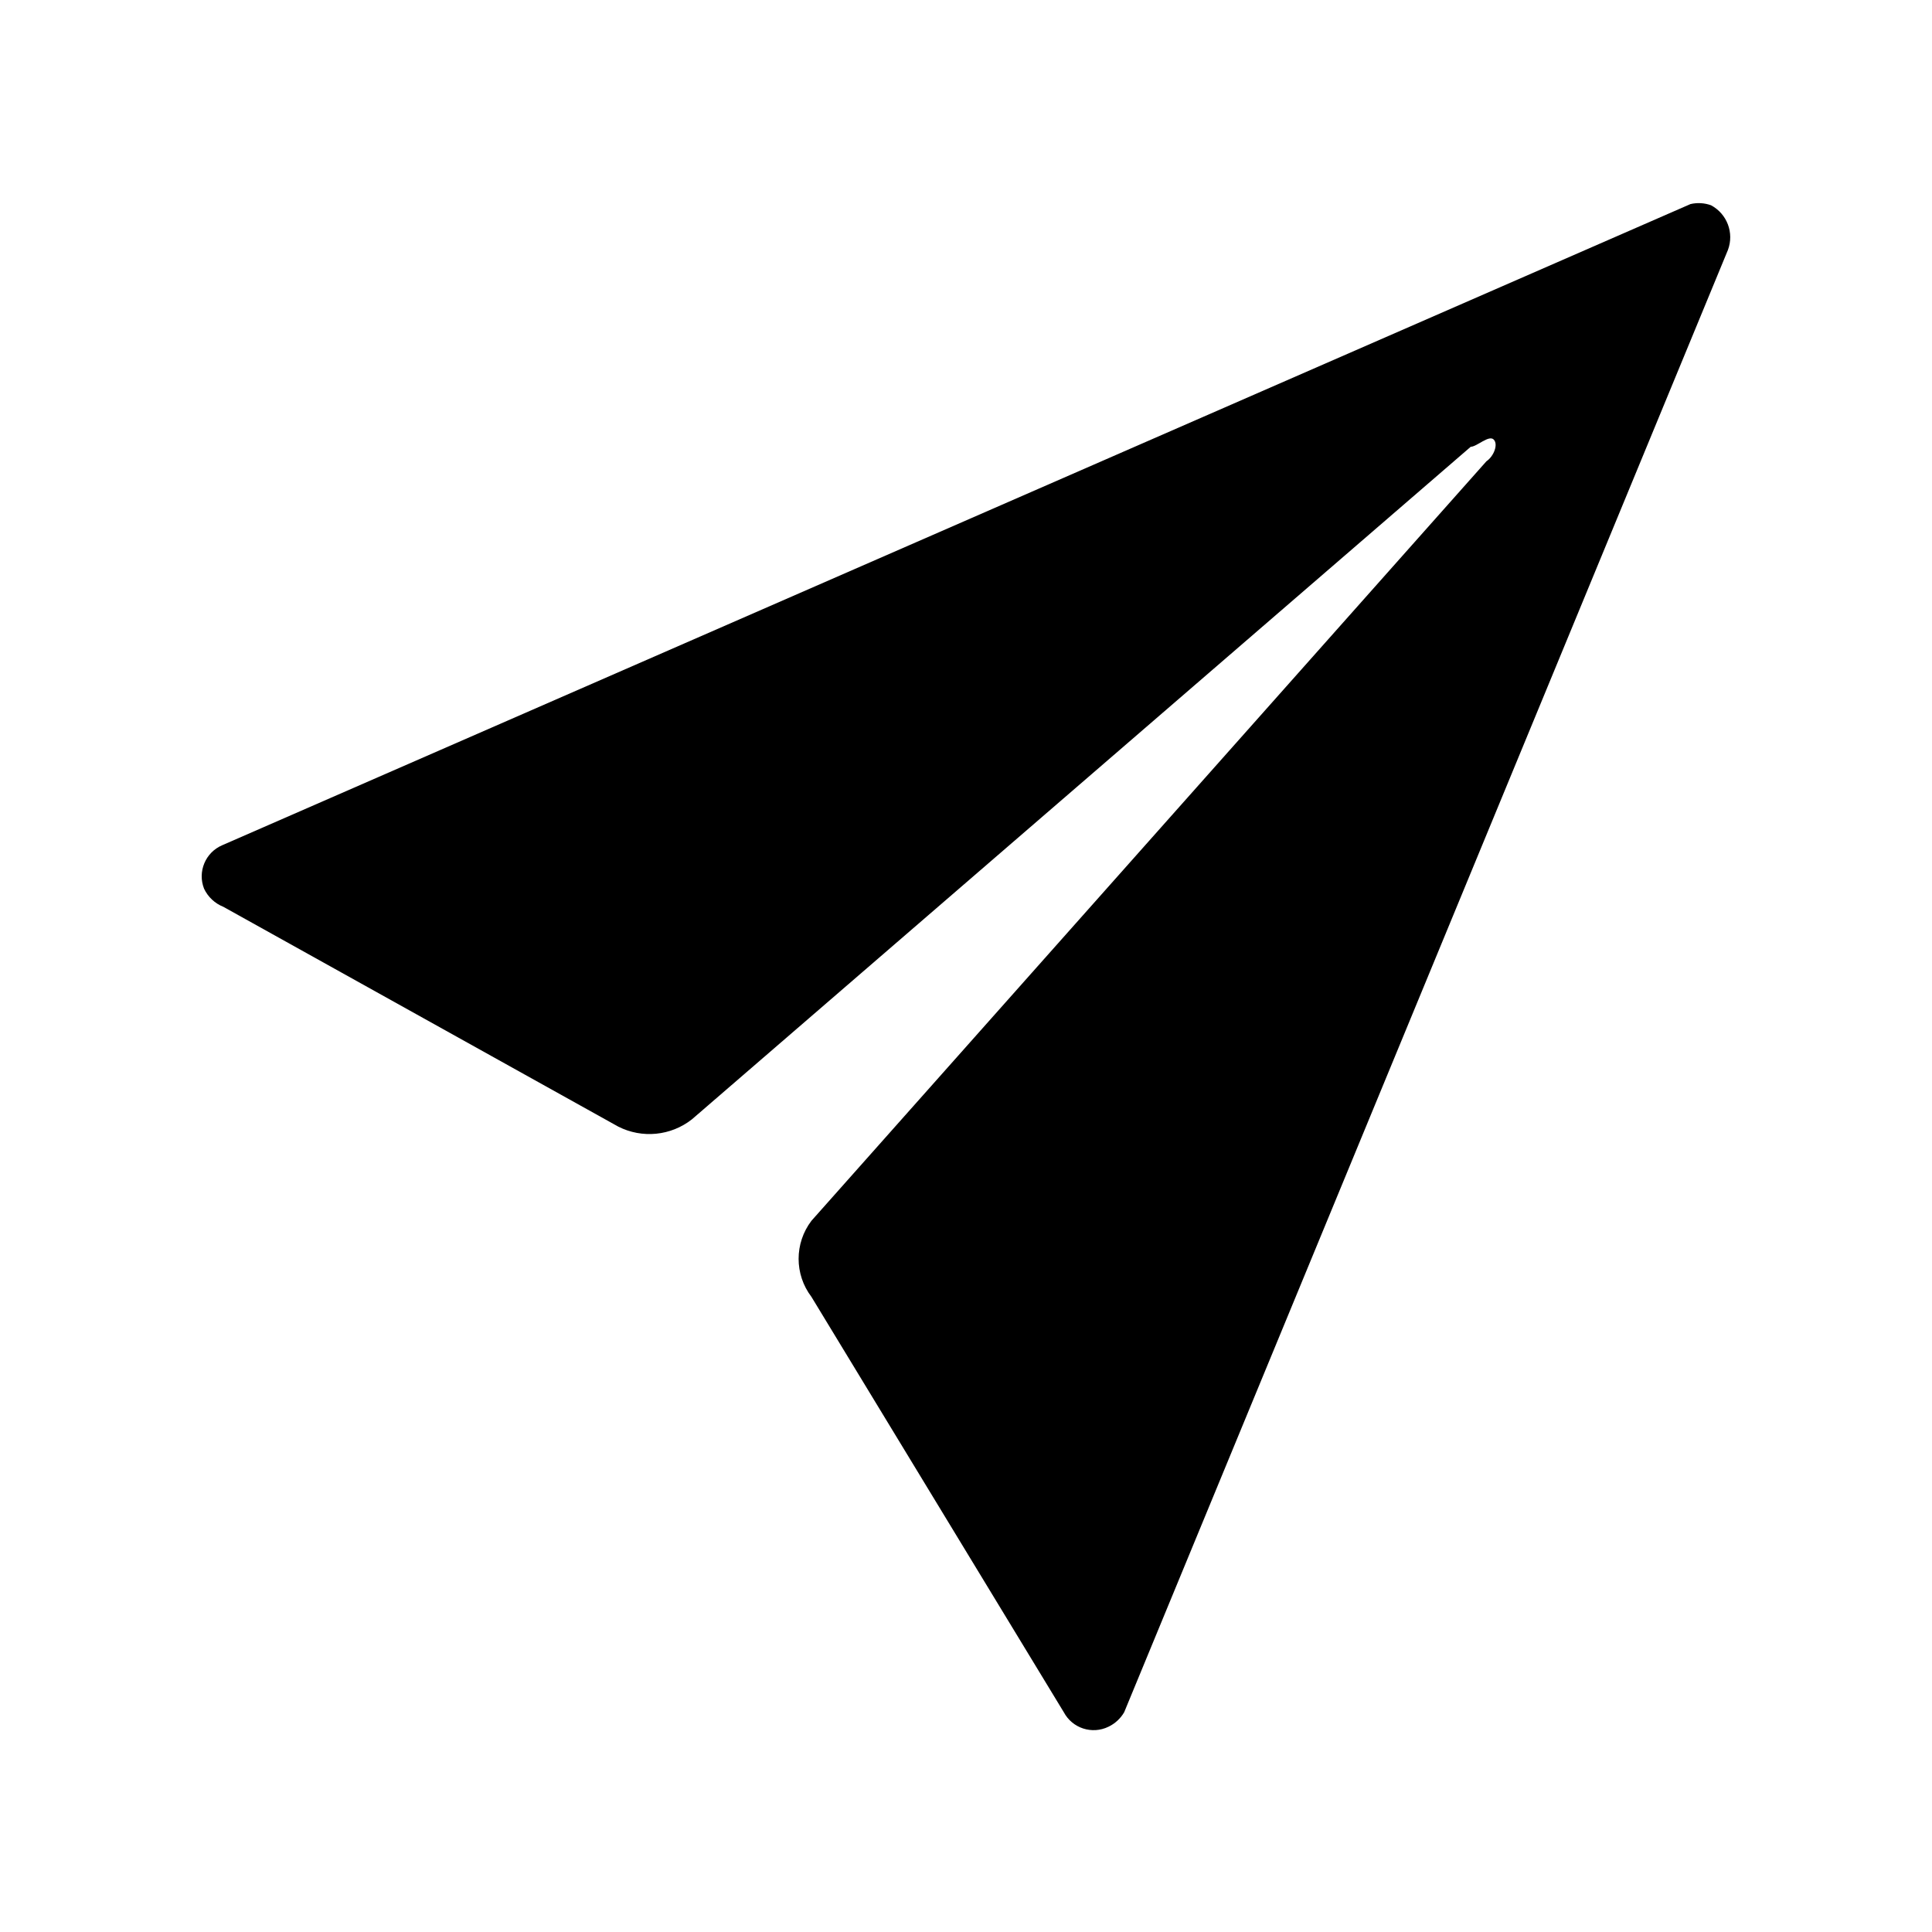
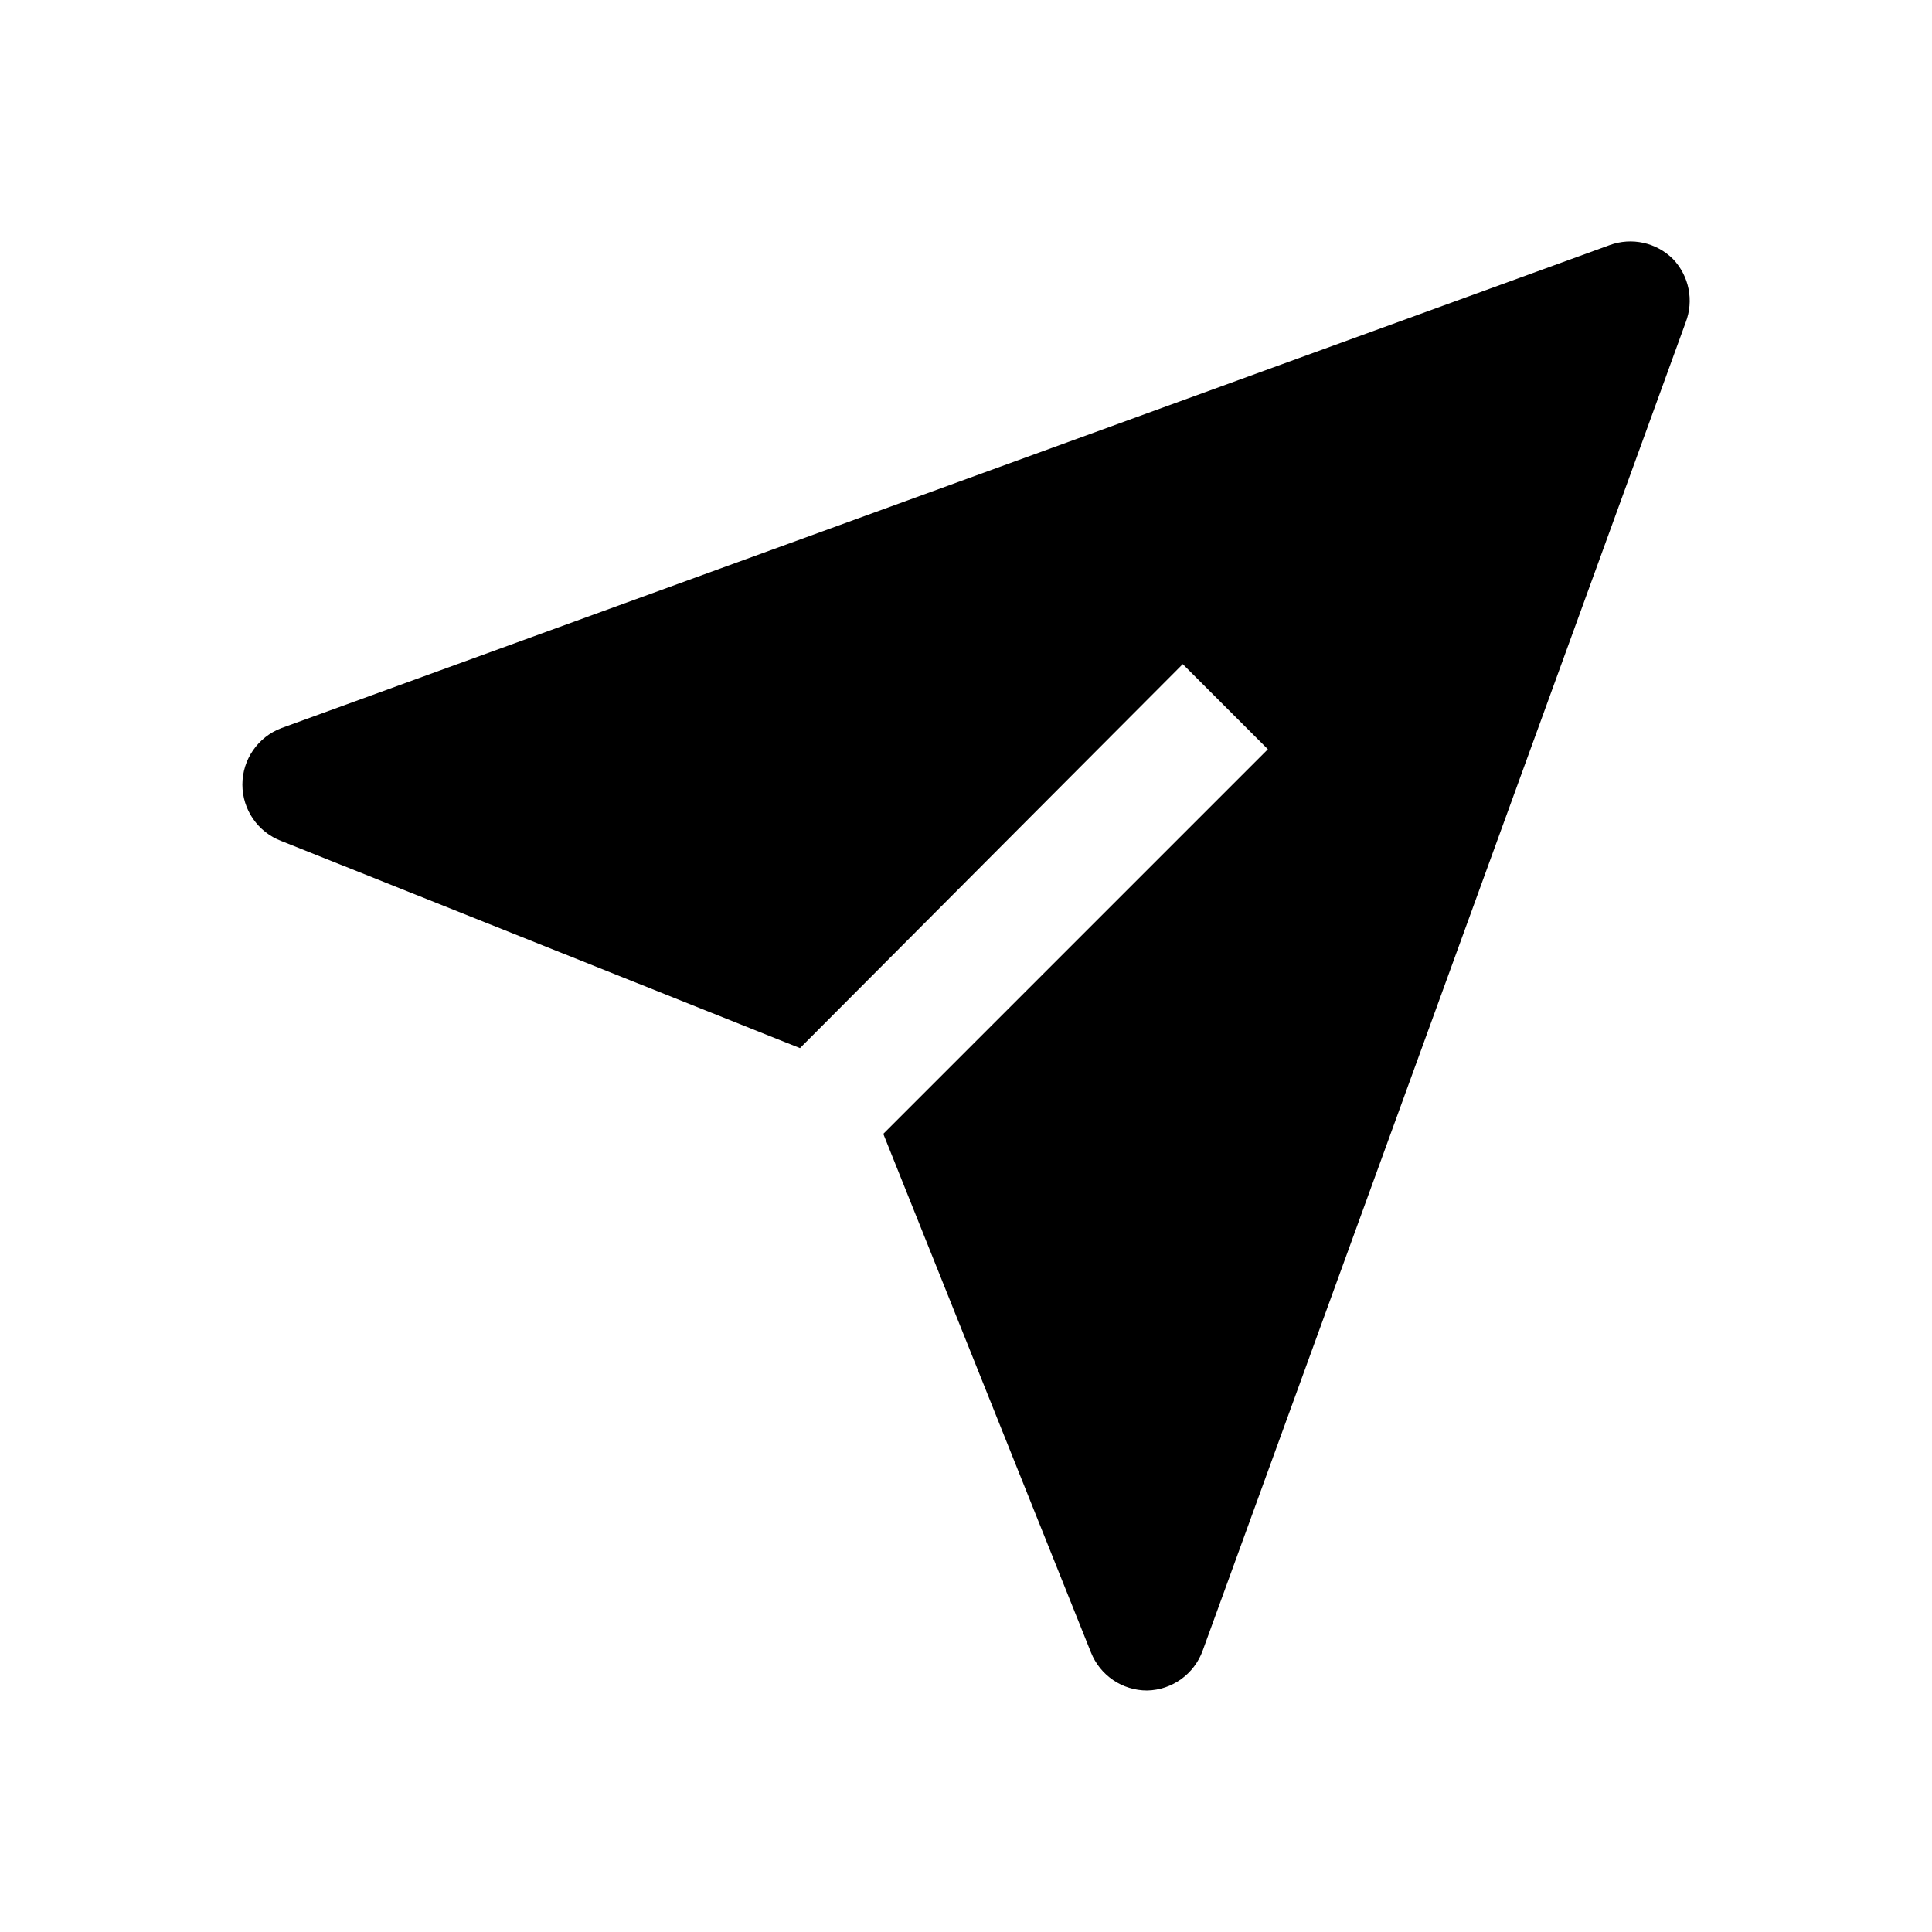
<svg xmlns="http://www.w3.org/2000/svg" fill="none" viewBox="0 0 16 16">
-   <path fill="currentColor" d="M14 1.69 1.84 7a.28.28 0 0 0-.15.36.3.3 0 0 0 .16.15l3.27 1.82a.57.57 0 0 0 .61-.06l6.45-5.57c.05 0 .15-.1.19-.06s0 .14-.06.18l-5.59 6.29a.52.52 0 0 0 0 .63l2.09 3.44a.28.28 0 0 0 .37.12.3.3 0 0 0 .13-.12l5-12.11a.3.3 0 0 0-.14-.37.3.3 0 0 0-.17-.01" />
+   <path fill="currentColor" d="M13.855 2.145a.5.5 0 0 0-.525-.115l-11 4a.5.5 0 0 0 0 .935L6.625 8.68l3.17-3.18.705.705L7.315 9.39l1.72 4.295A.5.5 0 0 0 9.5 14a.5.5 0 0 0 .46-.33l4-11a.5.5 0 0 0-.105-.525" />
</svg>
